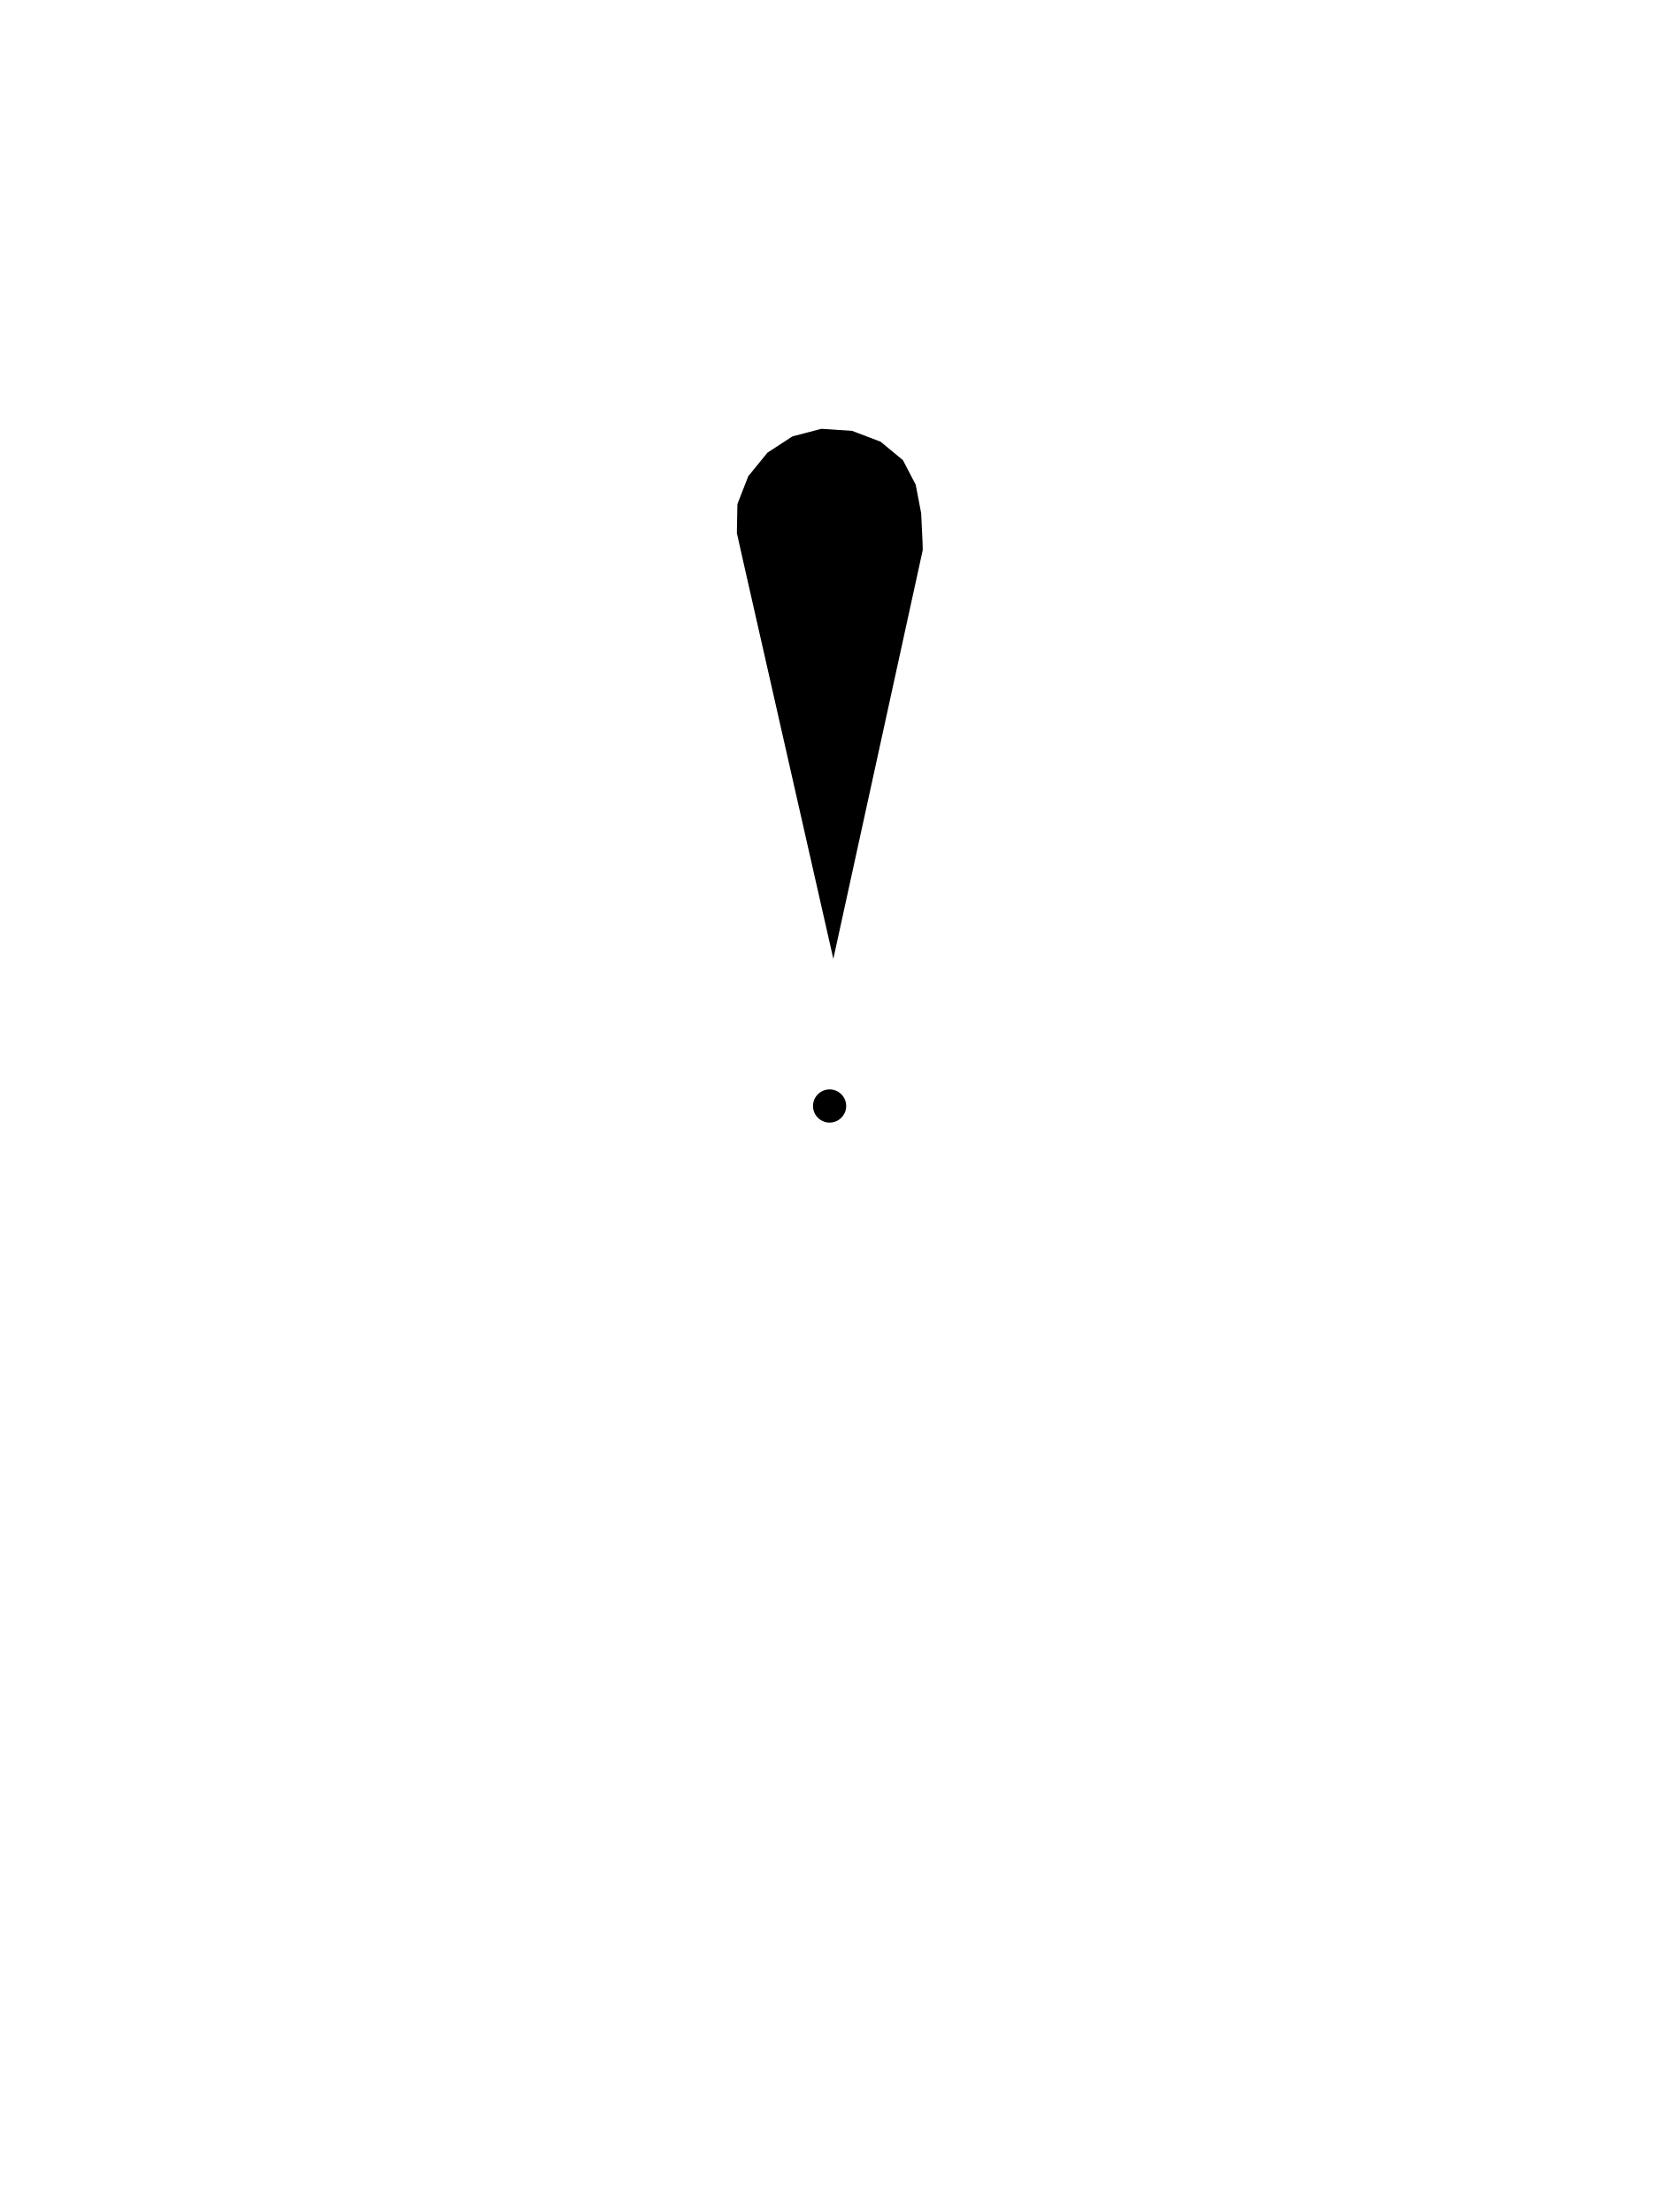
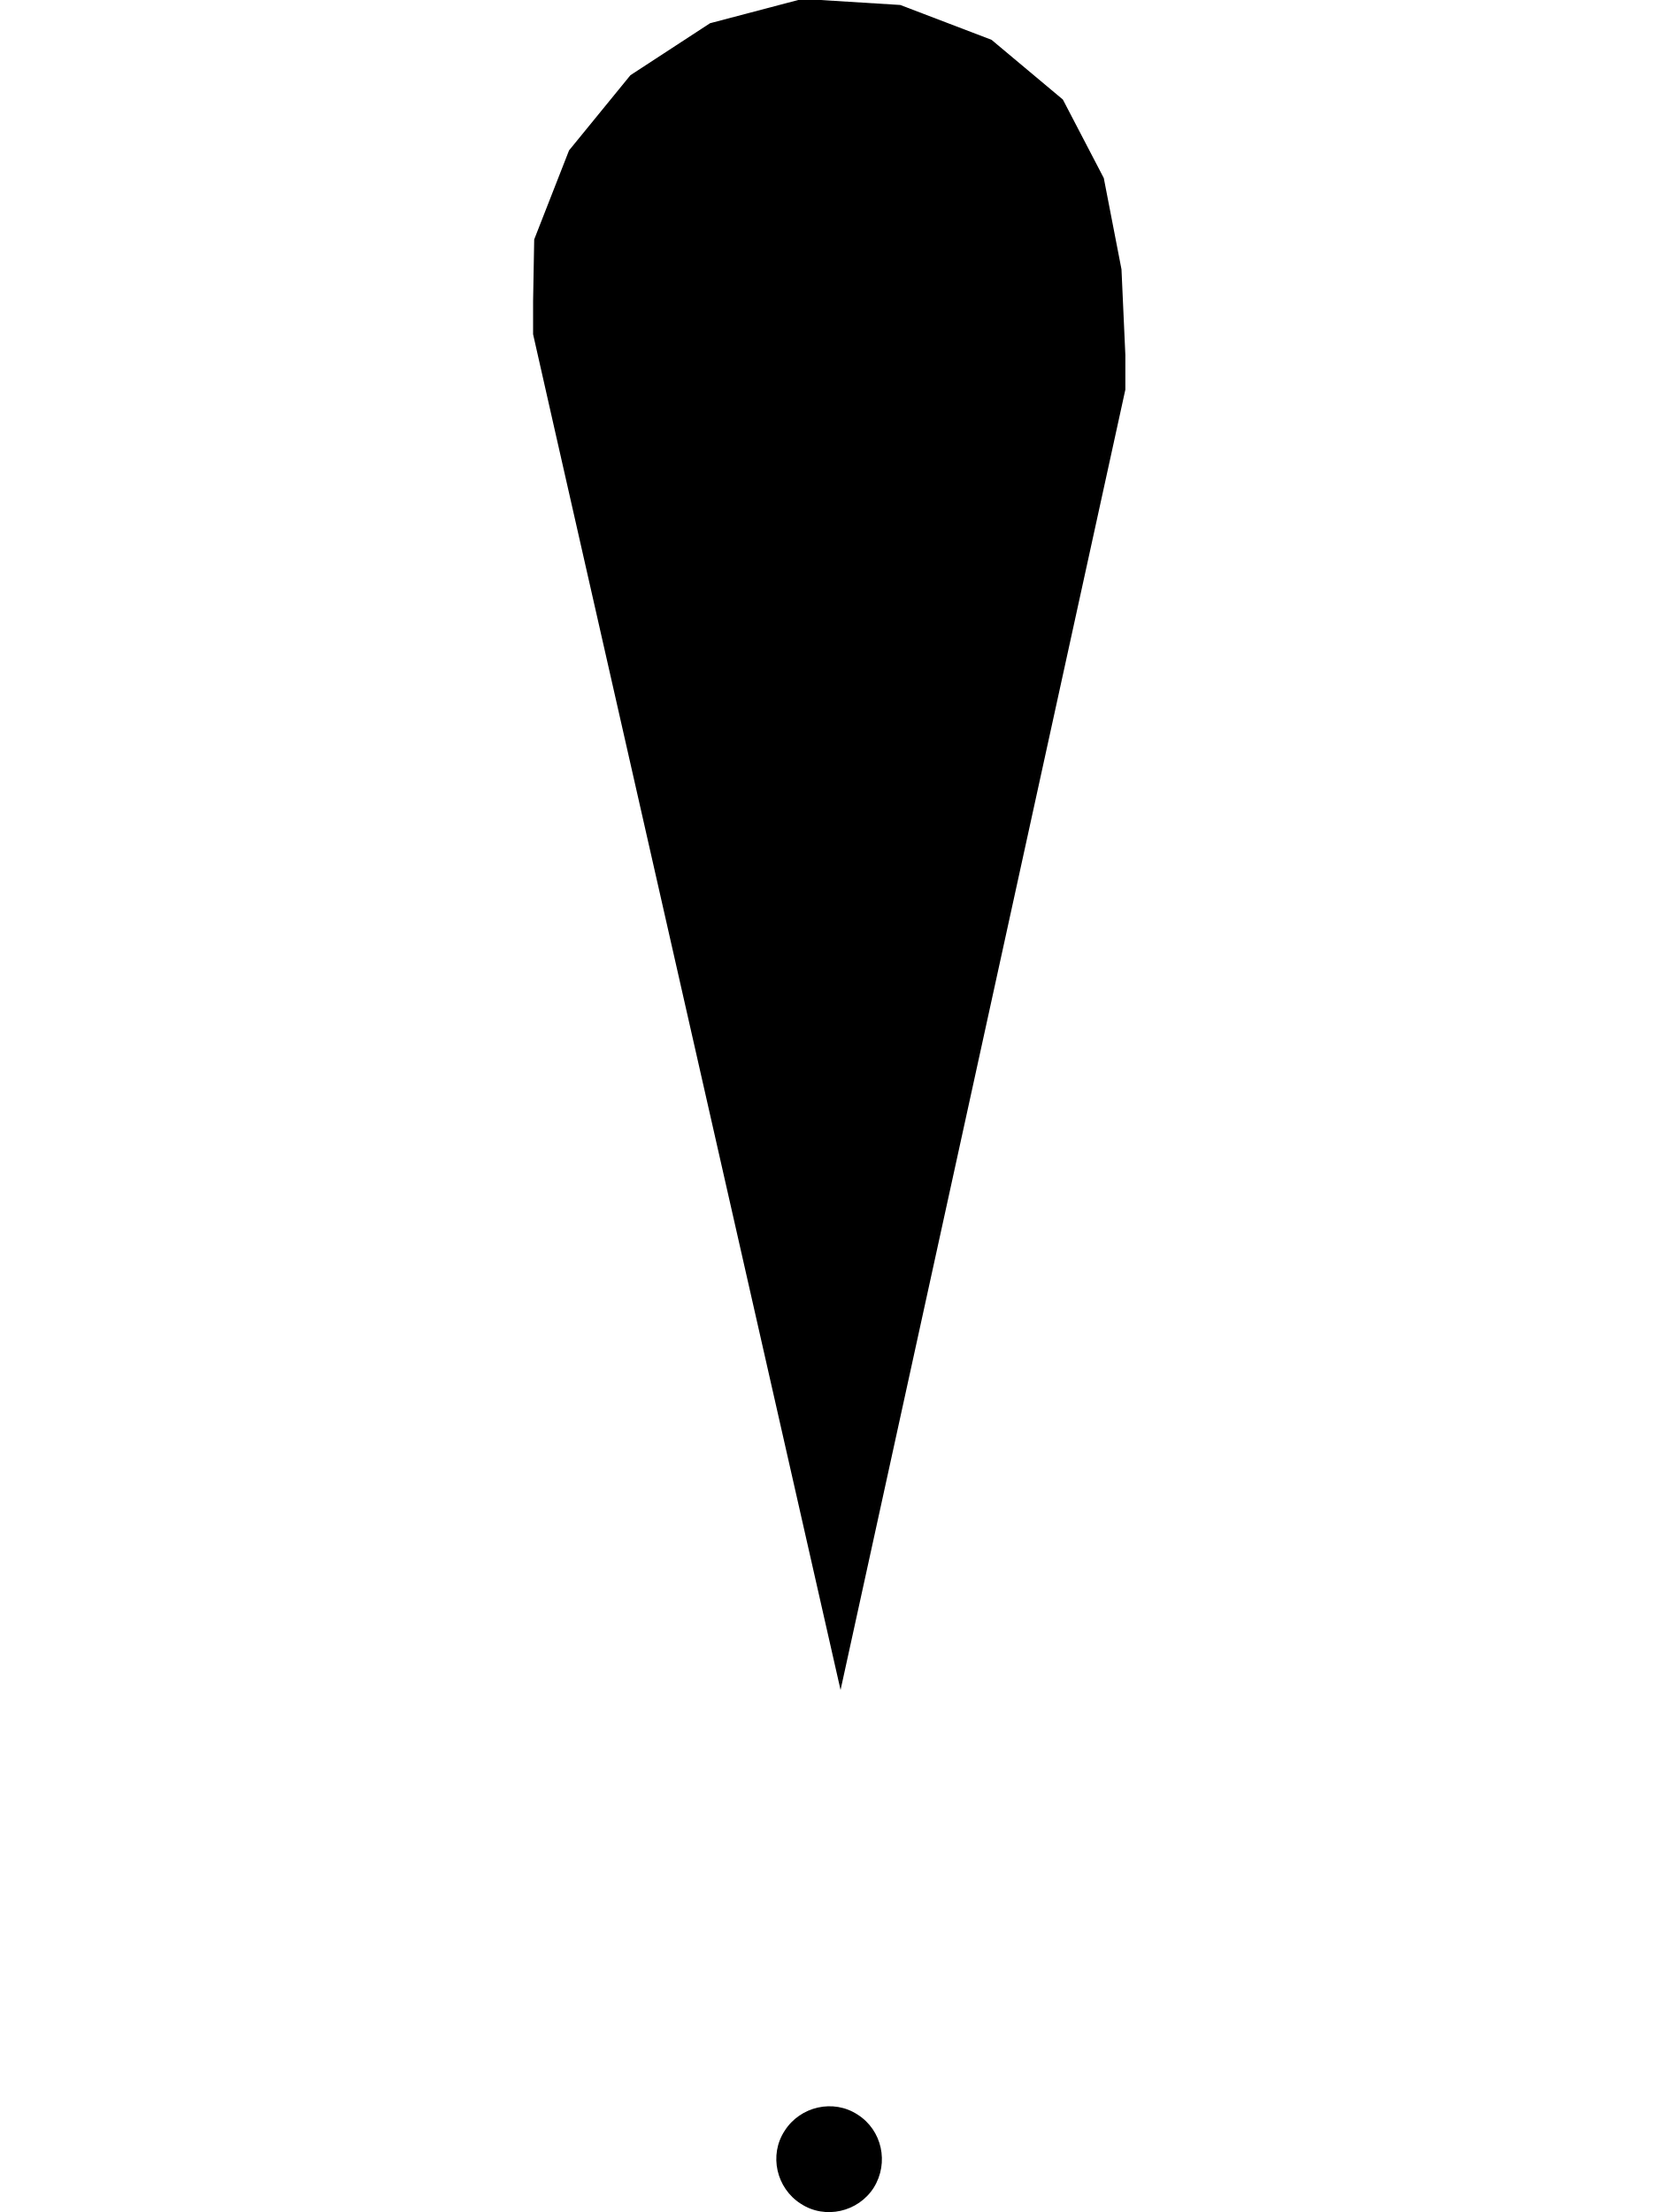
- <svg xmlns="http://www.w3.org/2000/svg" xmlns:xlink="http://www.w3.org/1999/xlink" version="1.0" width="300" height="400">
-   <symbol id="light" width="300" height="400">
-     <path d="m 150.694,173.393 -16.267,-71.744 -1.178,-5.259 0.097,-5.234 1.966,-5.041 3.468,-4.259 4.518,-2.942 5.224,-1.367 5.536,0.357 5.184,1.968 4.032,3.335 2.314,4.439 0.989,5.172 0.265,5.555 0.011,1.131 -16.161,73.89 z m 1.852,28.223 c -0.892,1.395 -2.748,1.804 -4.143,0.912 -1.395,-0.892 -1.804,-2.748 -0.912,-4.144 0.892,-1.395 2.748,-1.804 4.143,-0.912 1.395,0.892 1.804,2.748 0.912,4.144 z" style="fill-opacity:1;fill-rule:evenodd" />
+ <svg xmlns="http://www.w3.org/2000/svg" xmlns:xlink="http://www.w3.org/1999/xlink" version="1.1" id="Ebene_1" x="0px" y="0px" width="300px" height="400px" viewBox="0 0 300 400" style="enable-background:new 0 0 300 400;" xml:space="preserve">
+   <style type="text/css">
+ 	.st0{fill-rule:evenodd;clip-rule:evenodd;}
+ </style>
+   <symbol id="light" viewBox="-53.6 -200 107.1 400">
+     <path class="st0" d="M2,105.6l-51.9-228.8l-3.8-16.8l0.3-16.7l6.3-16.1l11.1-13.6l14.4-9.4l16.7-4.4l17.7,1.1l16.5,6.3L42.2-182   l7.4,14.2l3.2,16.5l0.8,17.7l0,3.6L2,105.6L2,105.6z M8,195.6c-2.8,4.4-8.8,5.8-13.2,2.9c-4.4-2.8-5.8-8.8-2.9-13.2   c2.8-4.4,8.8-5.8,13.2-2.9C9.5,185.2,10.8,191.1,8,195.6z" />
  </symbol>
-   <use xlink:href="#light" x="0" y="0" />
+   <use xlink:href="#light" width="107.1" height="400" id="XMLID_1_" x="-53.6" y="-200" transform="matrix(1 0 0 1 150 200)" style="overflow:visible;" />
</svg>
